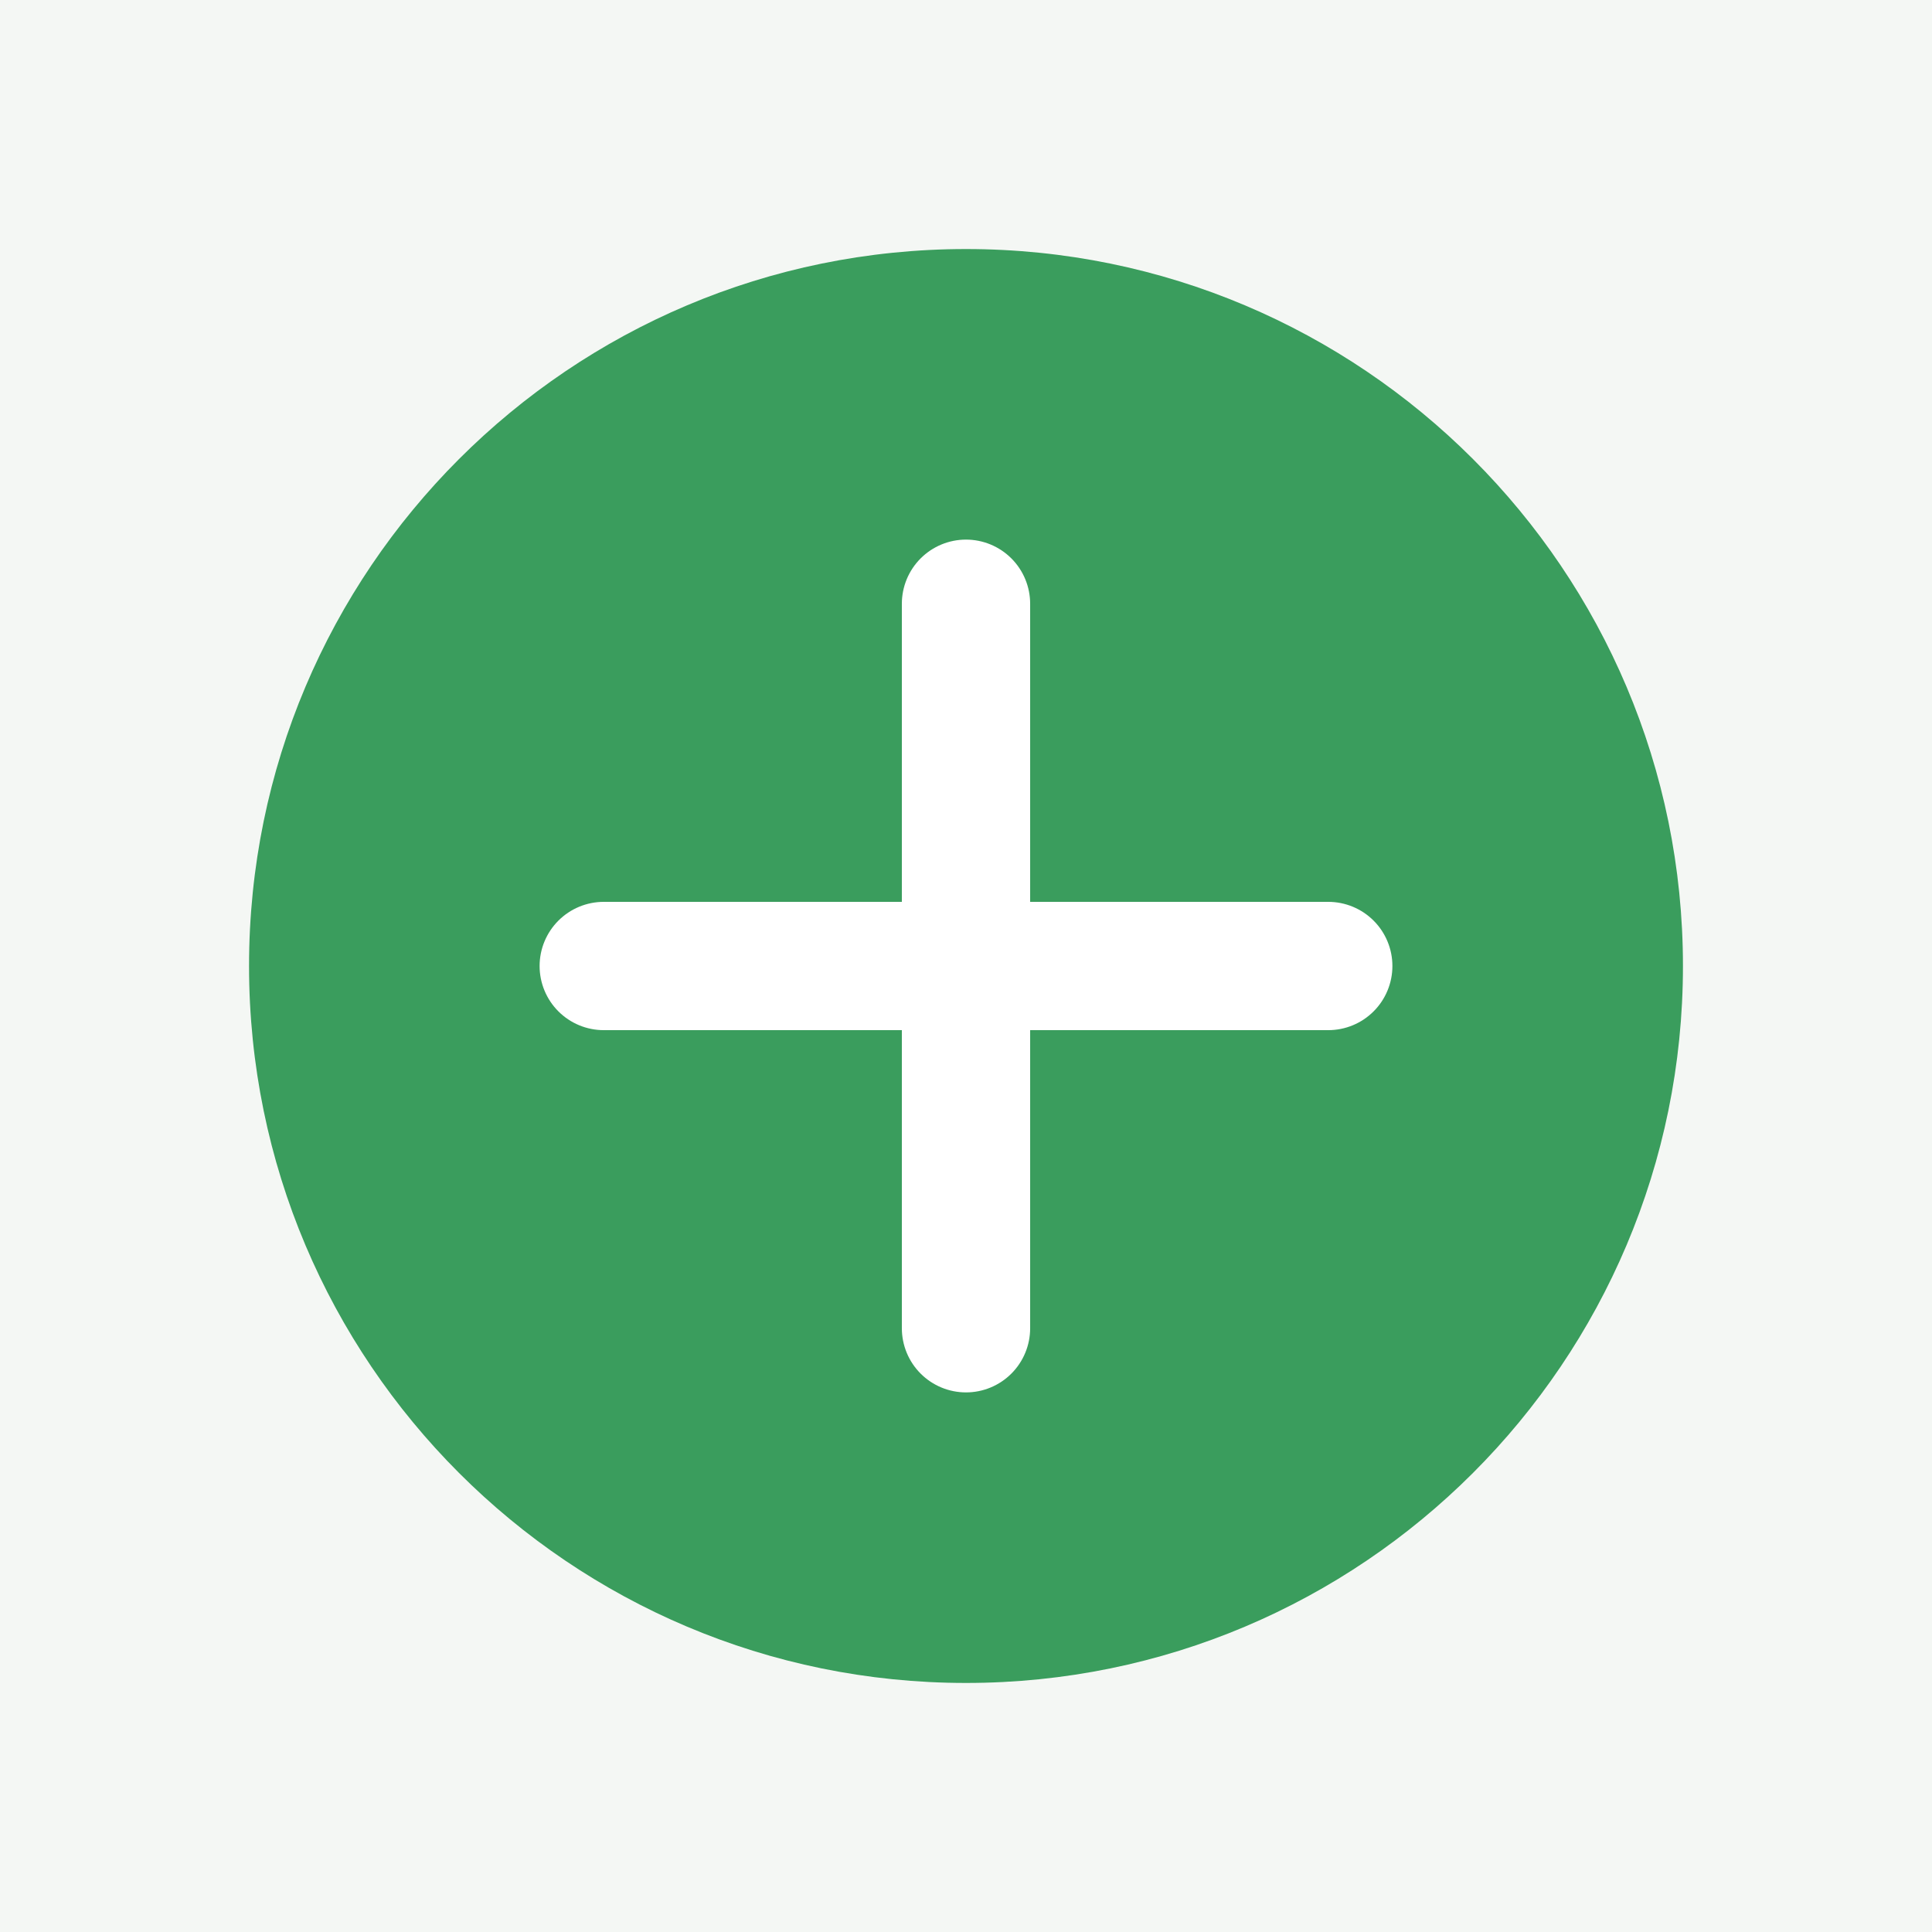
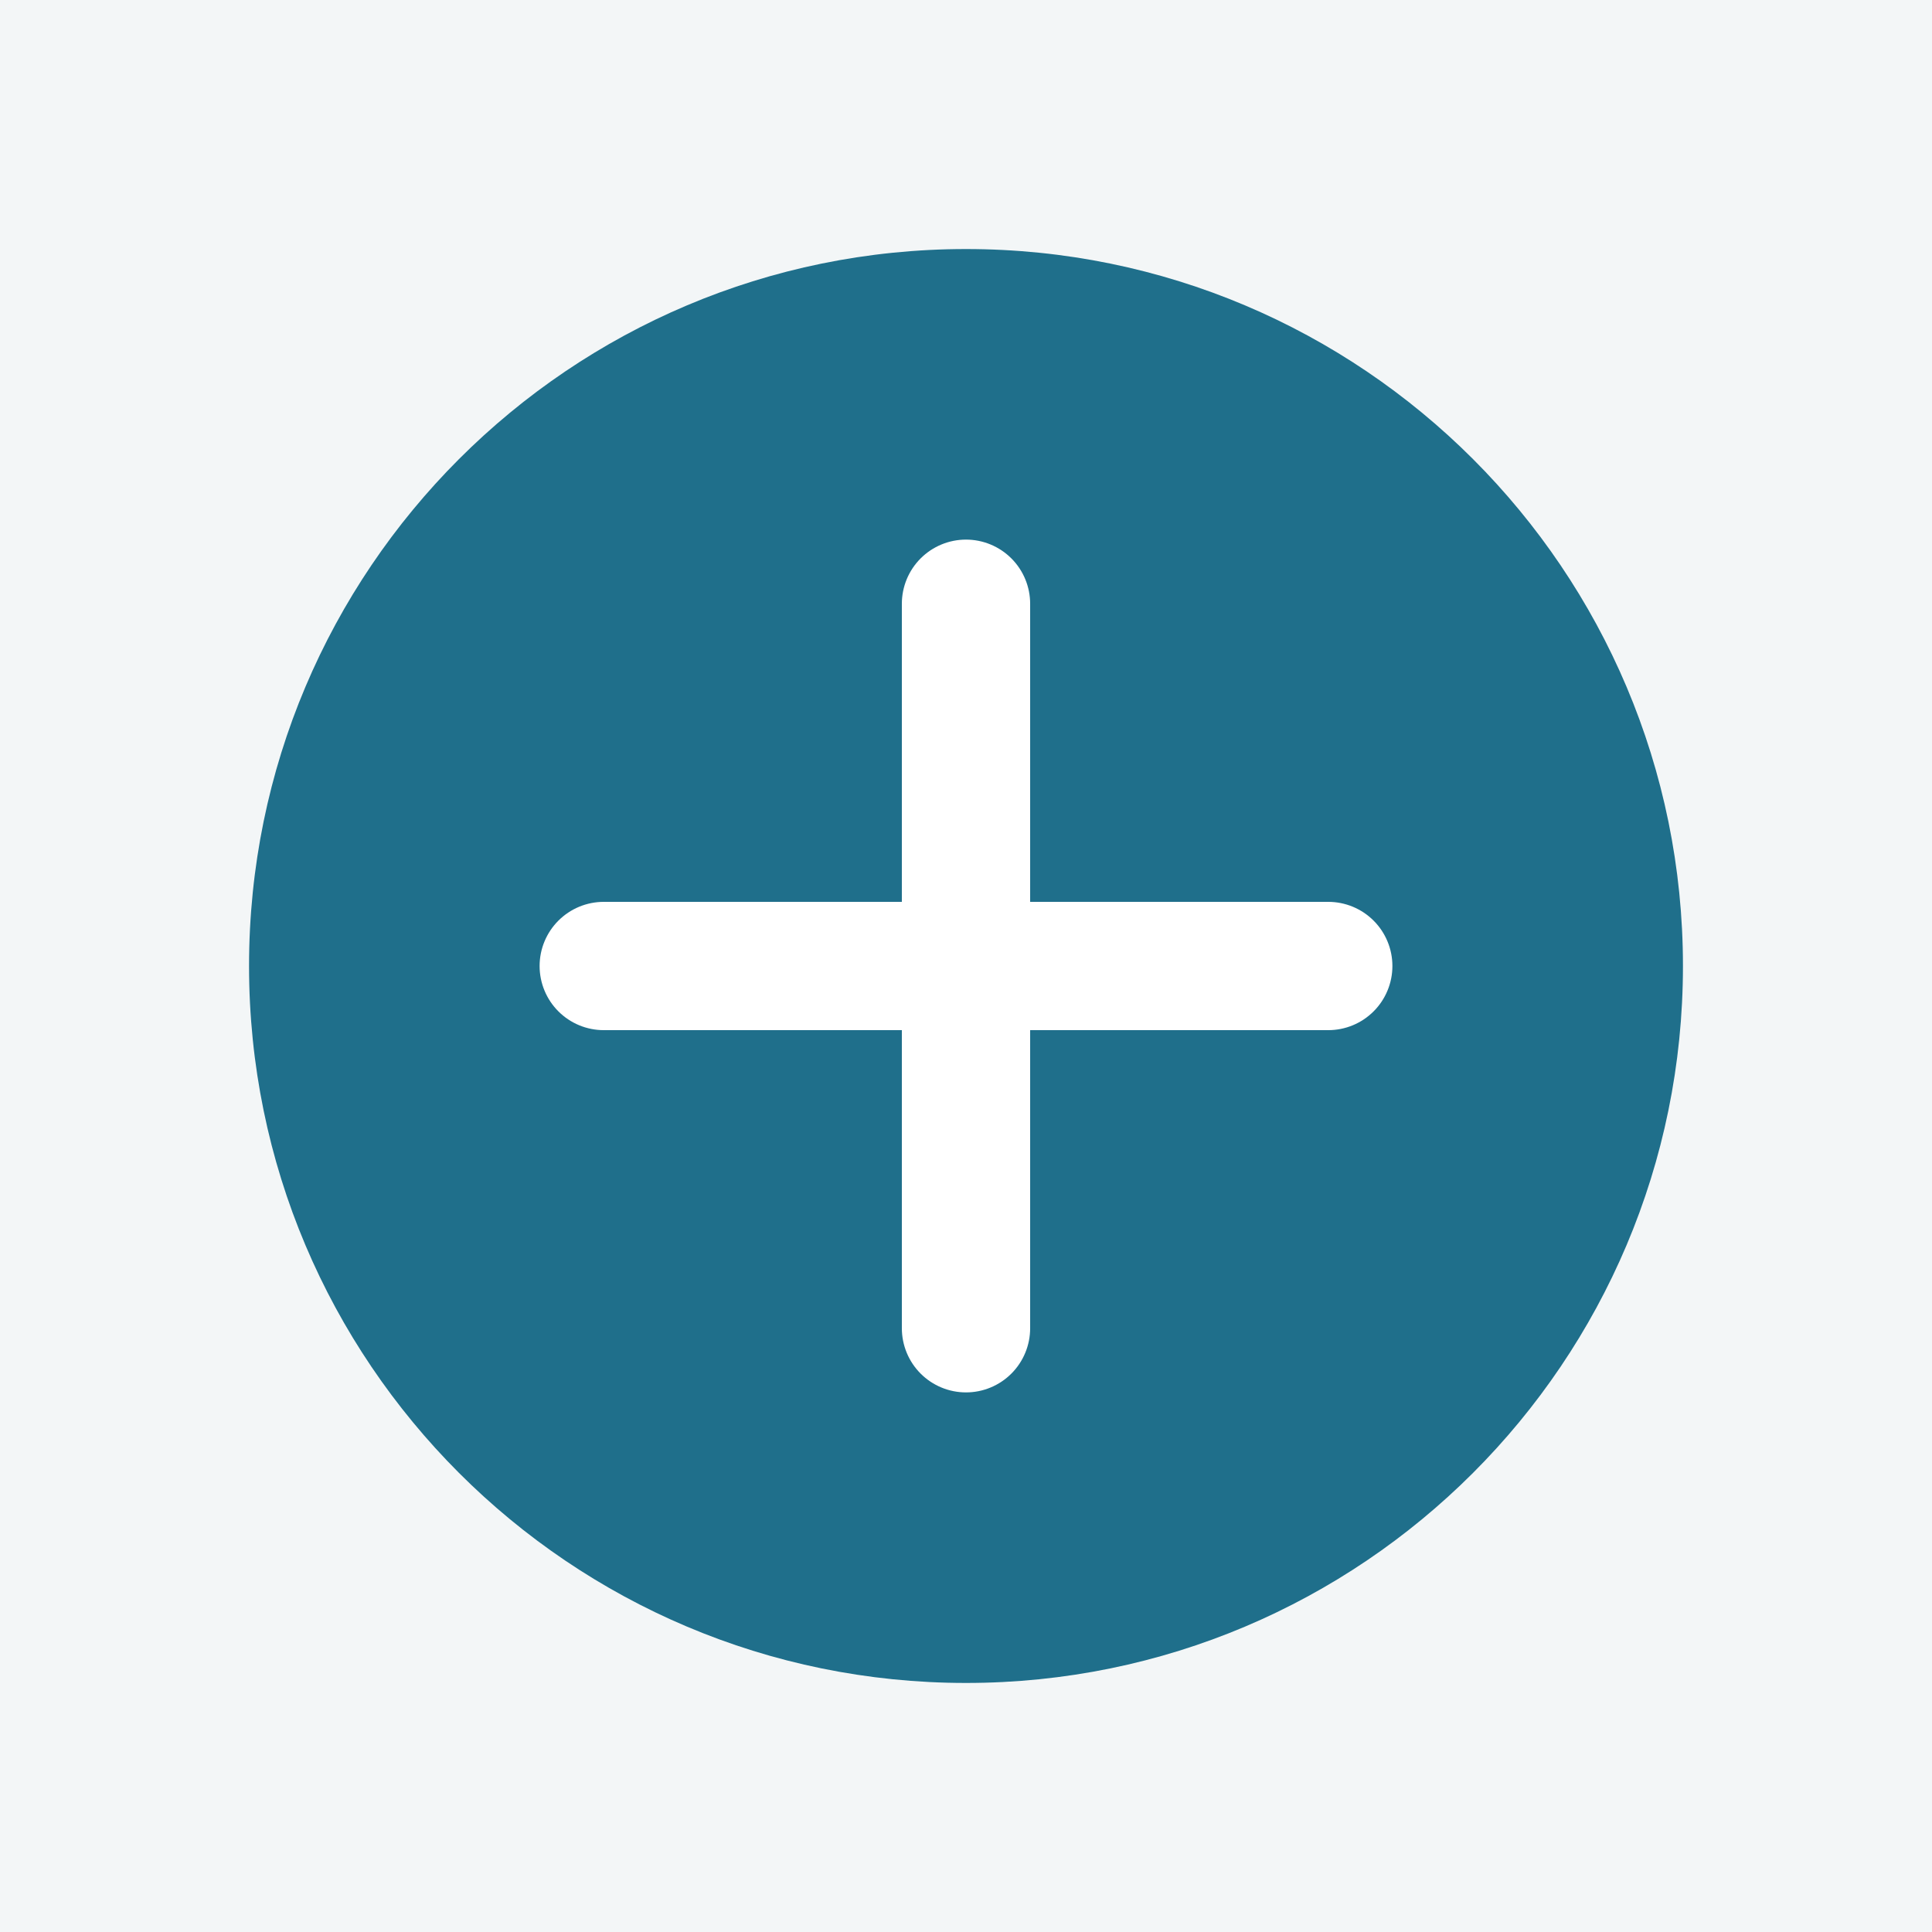
<svg xmlns="http://www.w3.org/2000/svg" viewBox="0 0 512 512">
-   <rect width="512" height="512" fill="#F4F7F4" />
-   <circle cx="256" cy="256" r="190" fill="#3A9D5D" />
+   <rect width="512" height="512" fill="#F3F6F7" />
+   <circle cx="256" cy="256" r="190" fill="#1F6F8B" />
  <path d="M256 160v192M160 256h192" stroke="#fff" stroke-width="34" stroke-linecap="round" />
</svg>
